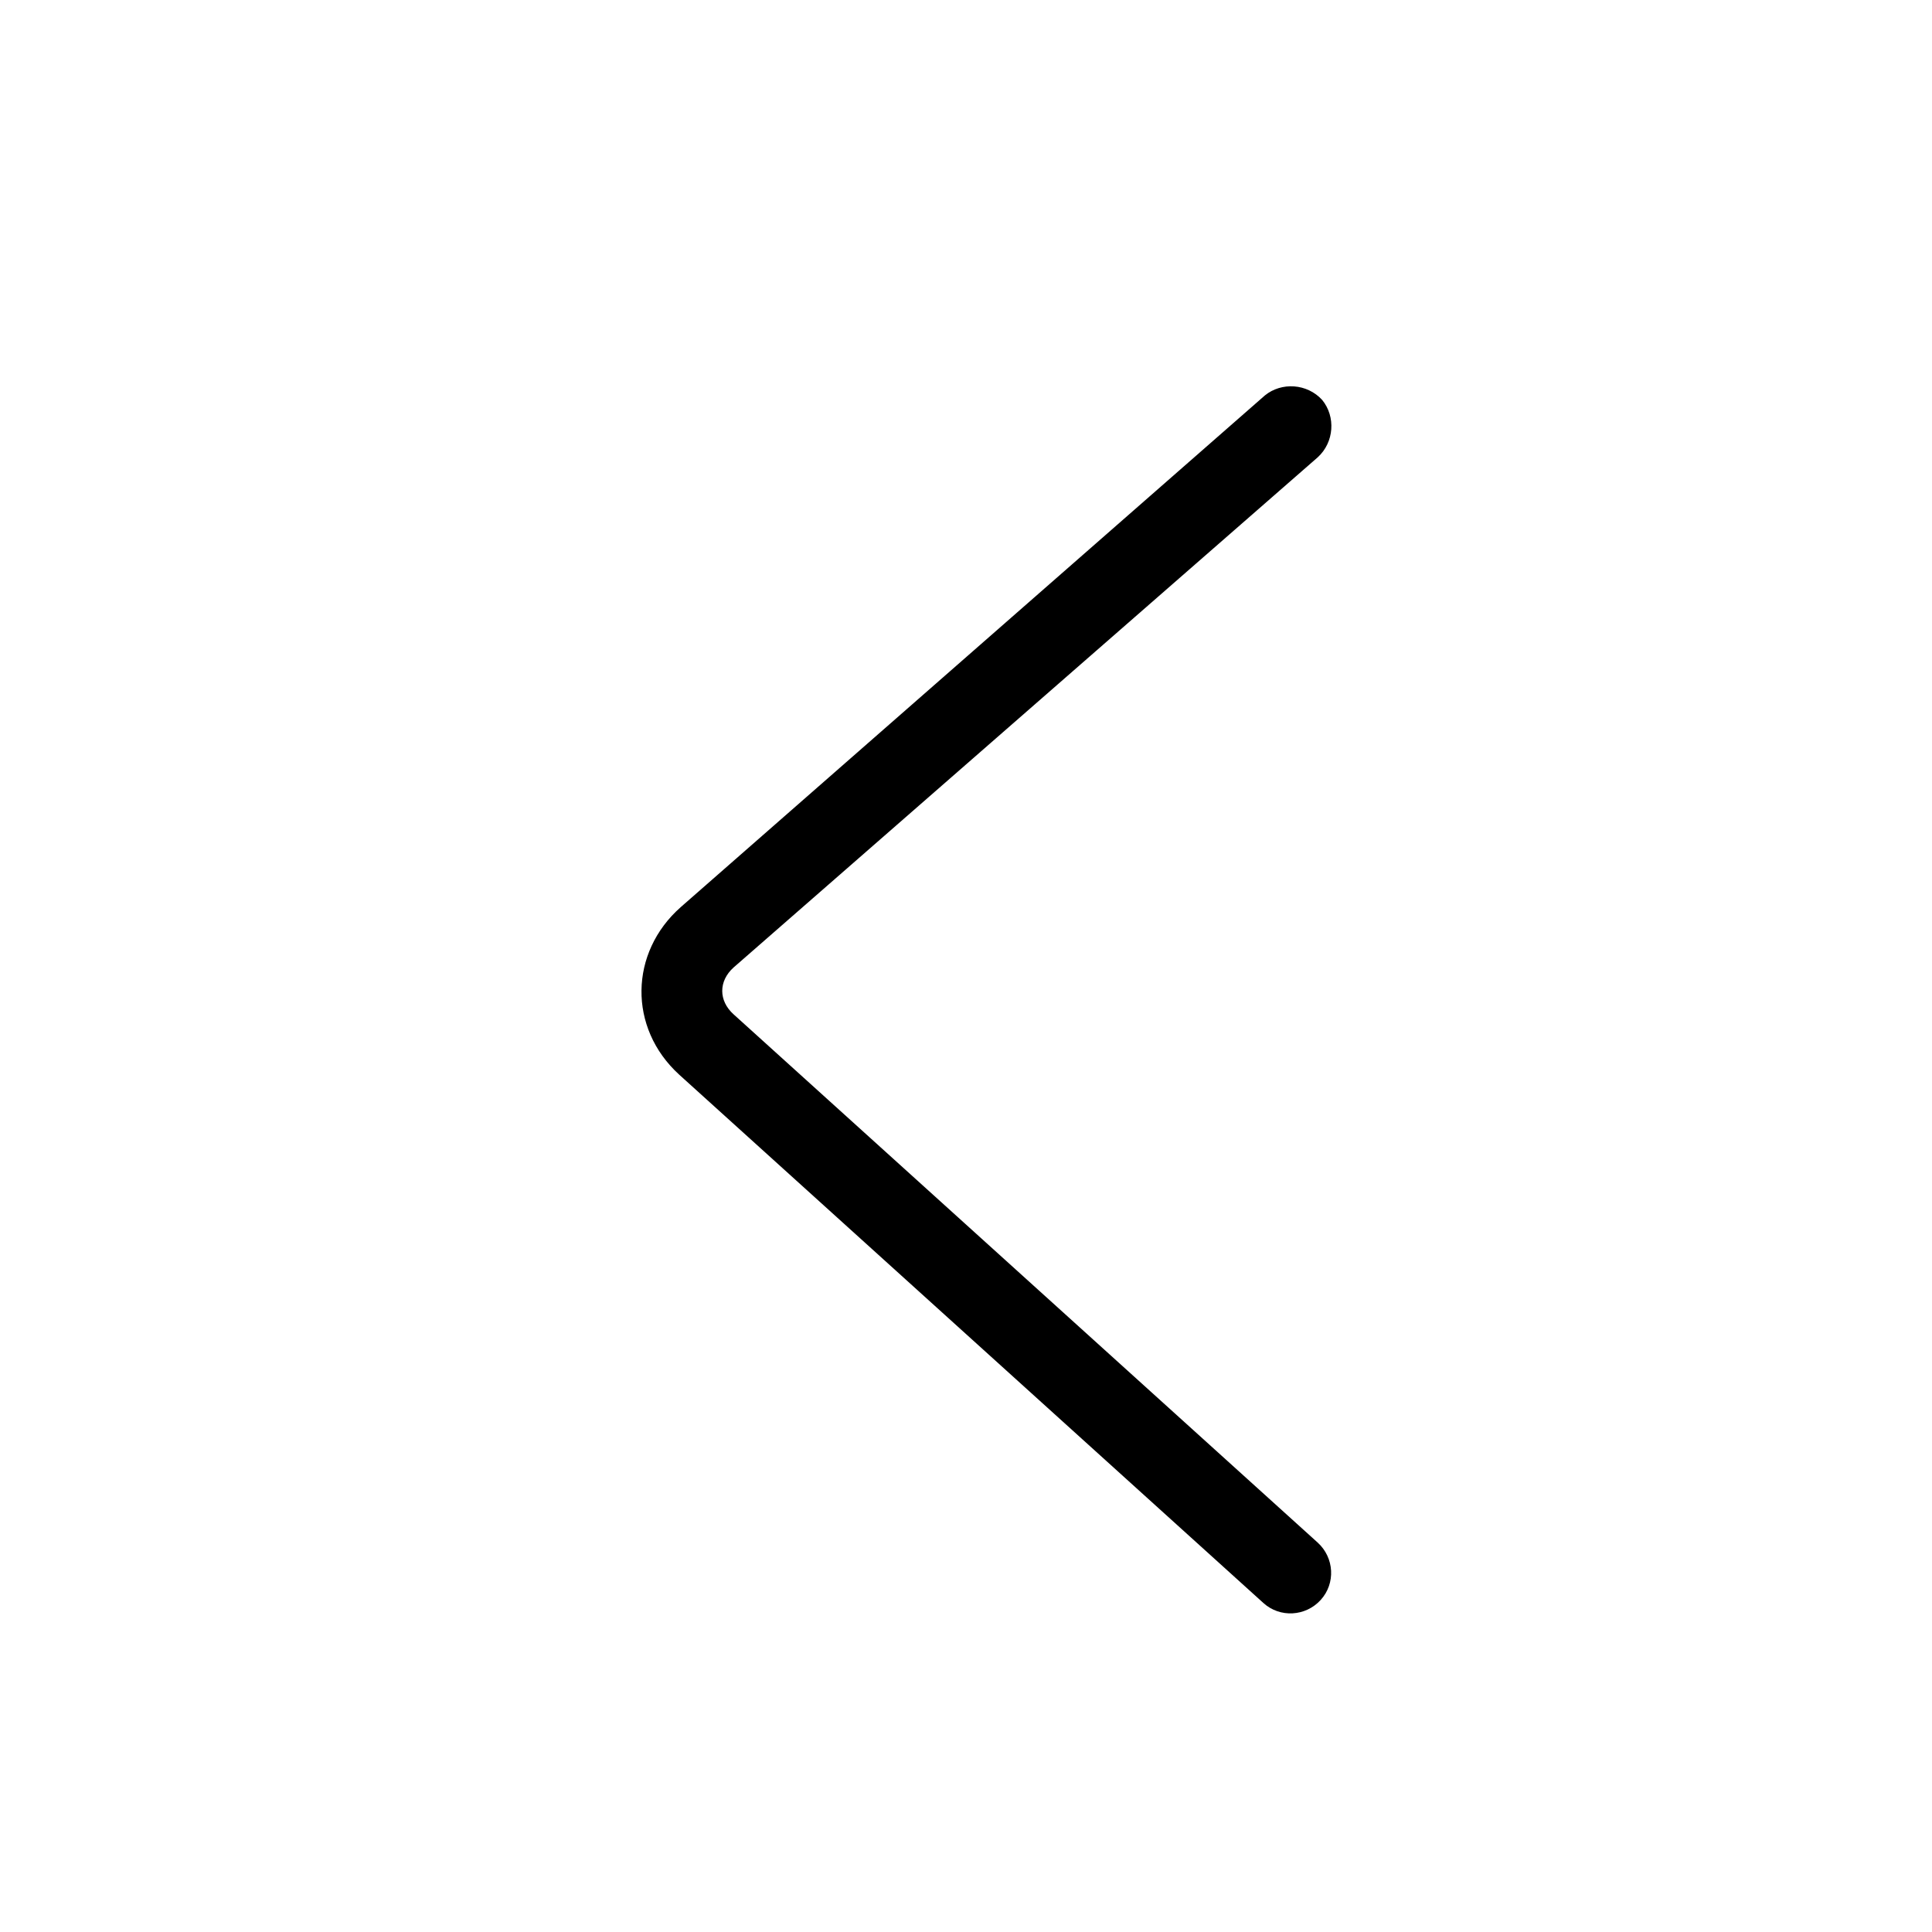
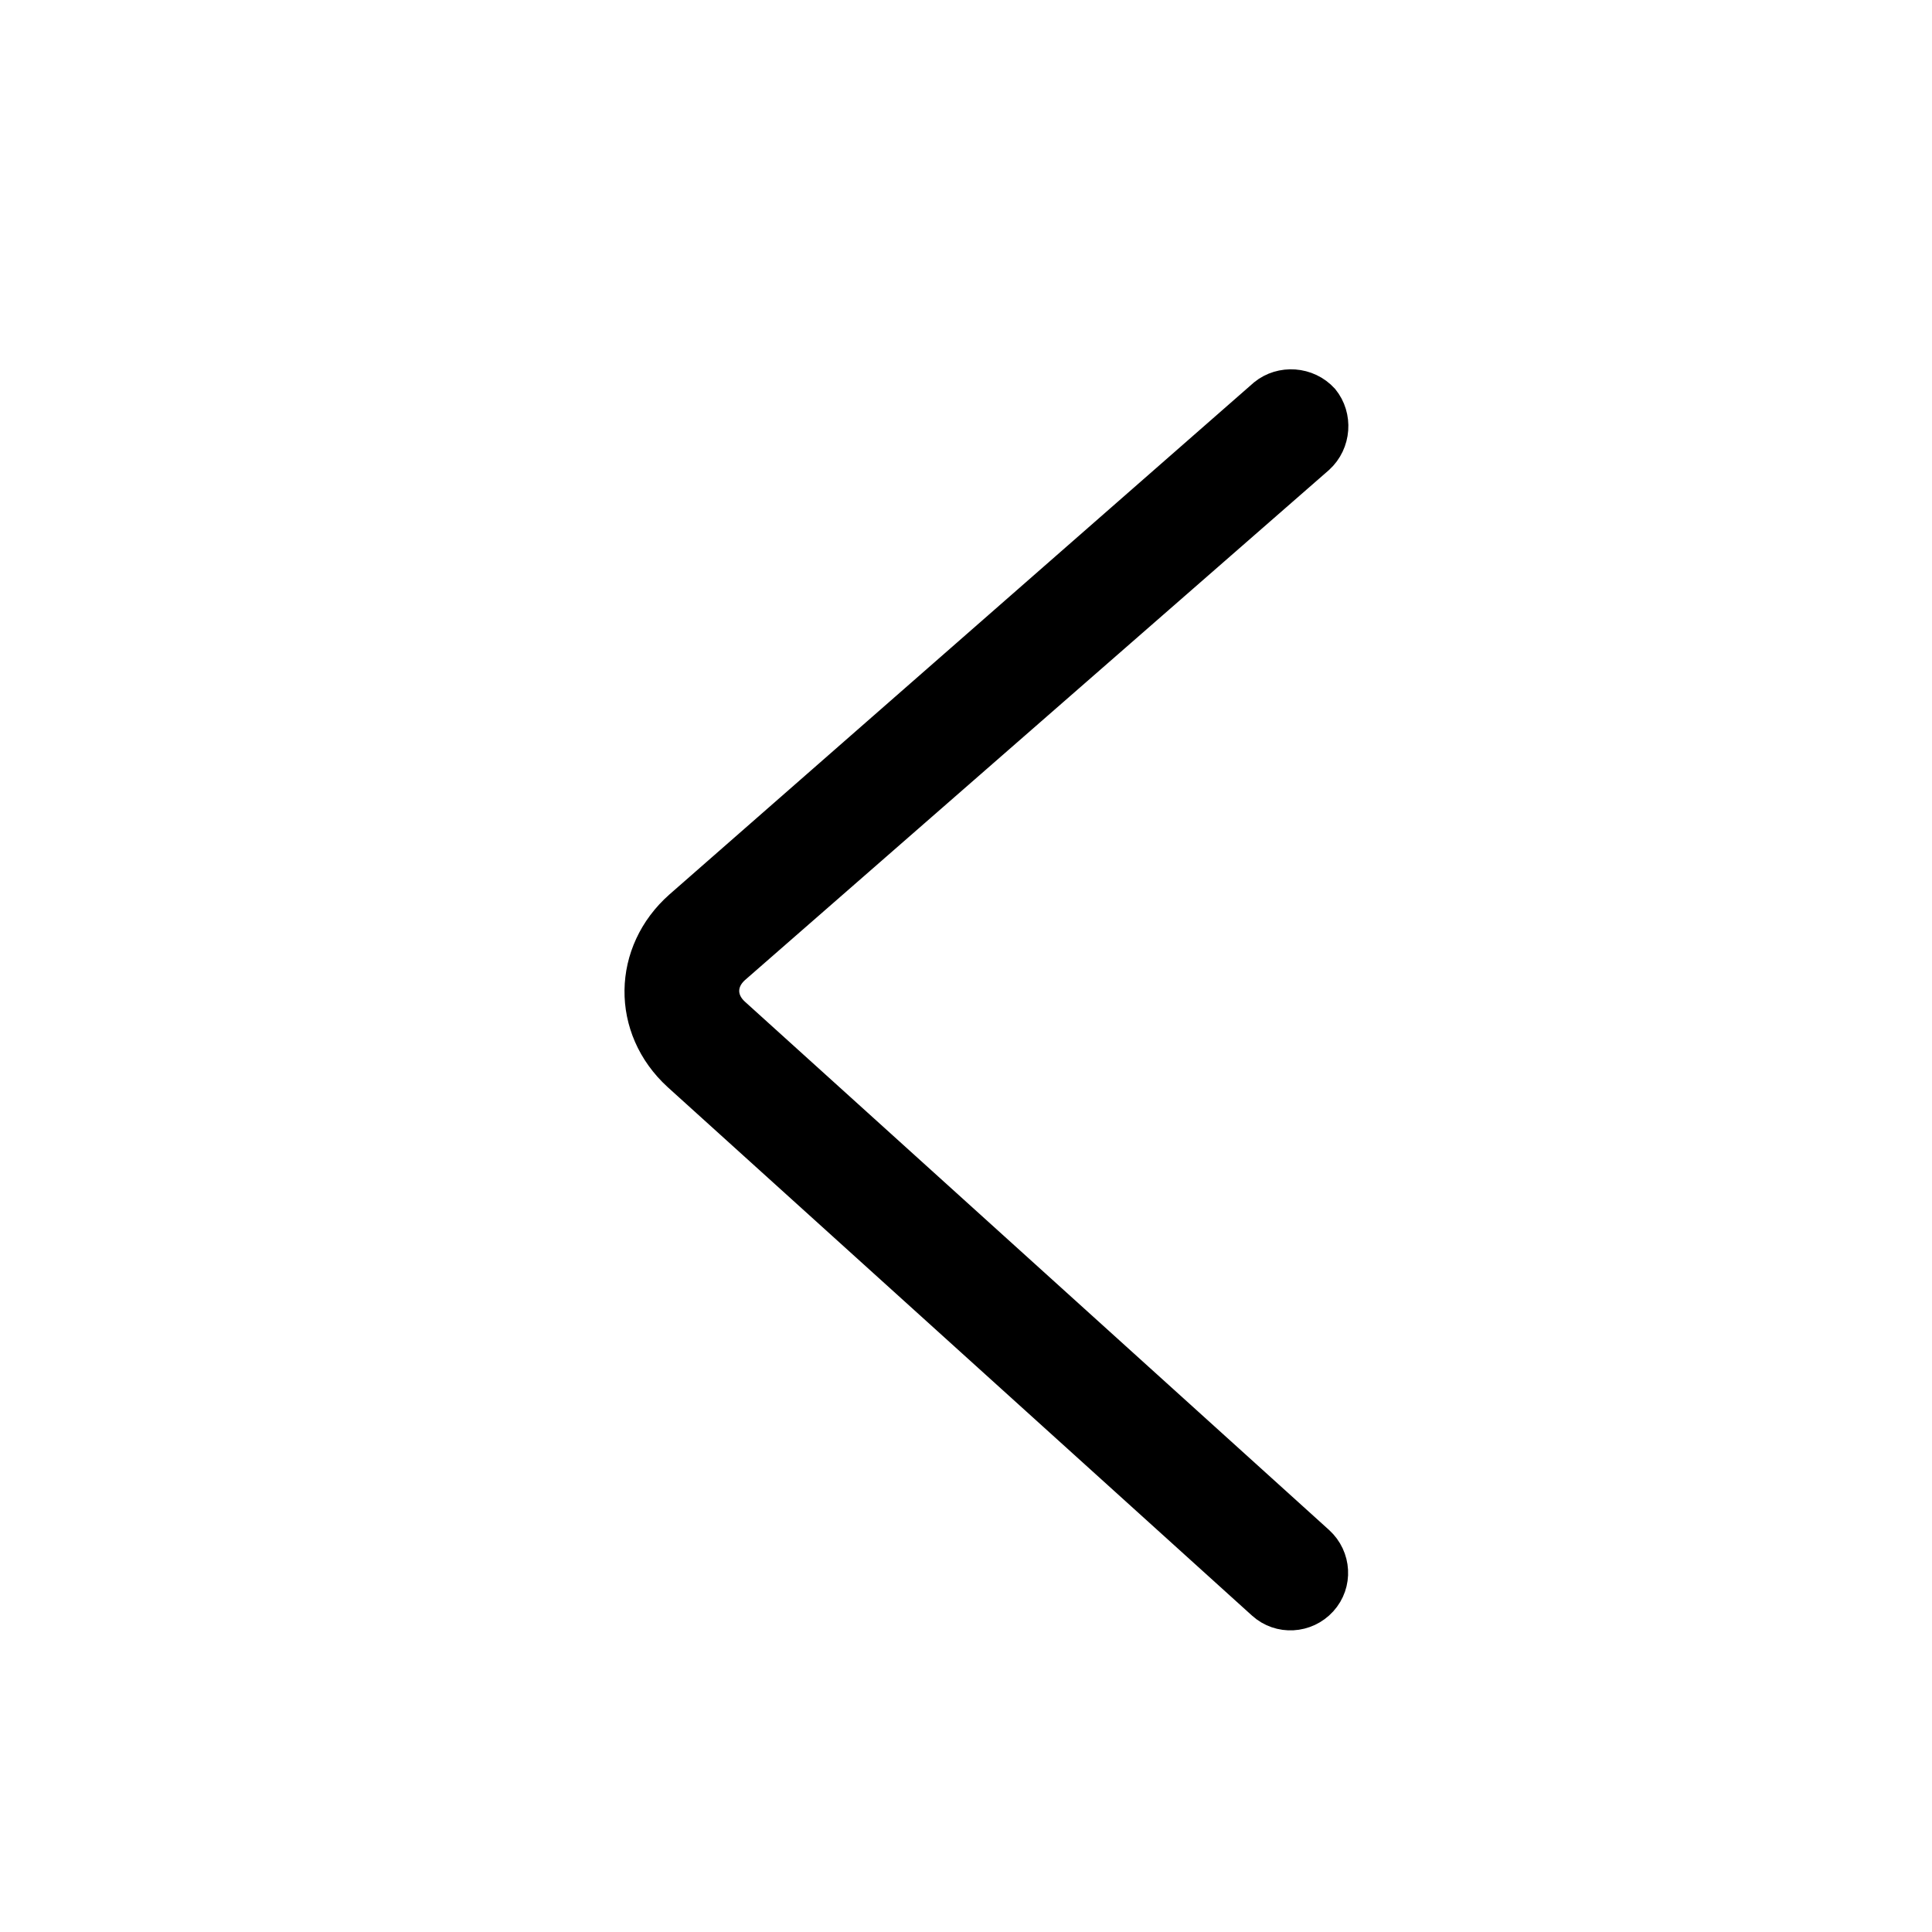
<svg xmlns="http://www.w3.org/2000/svg" width="800px" height="800px" viewBox="0 0 1024 1024" fill="#000000" class="icon" version="1.1">
-   <path d="M669.6 849.6c8.8 8 22.4 7.2 30.4-1.6s7.2-22.4-1.6-30.4l-309.6-280c-8-7.2-8-17.6 0-24.8l309.6-270.4c8.8-8 9.6-21.6 2.4-30.4-8-8.8-21.6-9.6-30.4-2.4L360.8 480.8c-27.2 24-28 64-0.8 88.8l309.6 280z" fill="" />
+   <path d="M669.6 849.6c8.8 8 22.4 7.2 30.4-1.6s7.2-22.4-1.6-30.4l-309.6-280c-8-7.2-8-17.6 0-24.8l309.6-270.4c8.8-8 9.6-21.6 2.4-30.4-8-8.8-21.6-9.6-30.4-2.4L360.8 480.8c-27.2 24-28 64-0.8 88.8l309.6 280z" stroke="#000000" stroke-width="18" stroke-linejoin="round" />
</svg>
